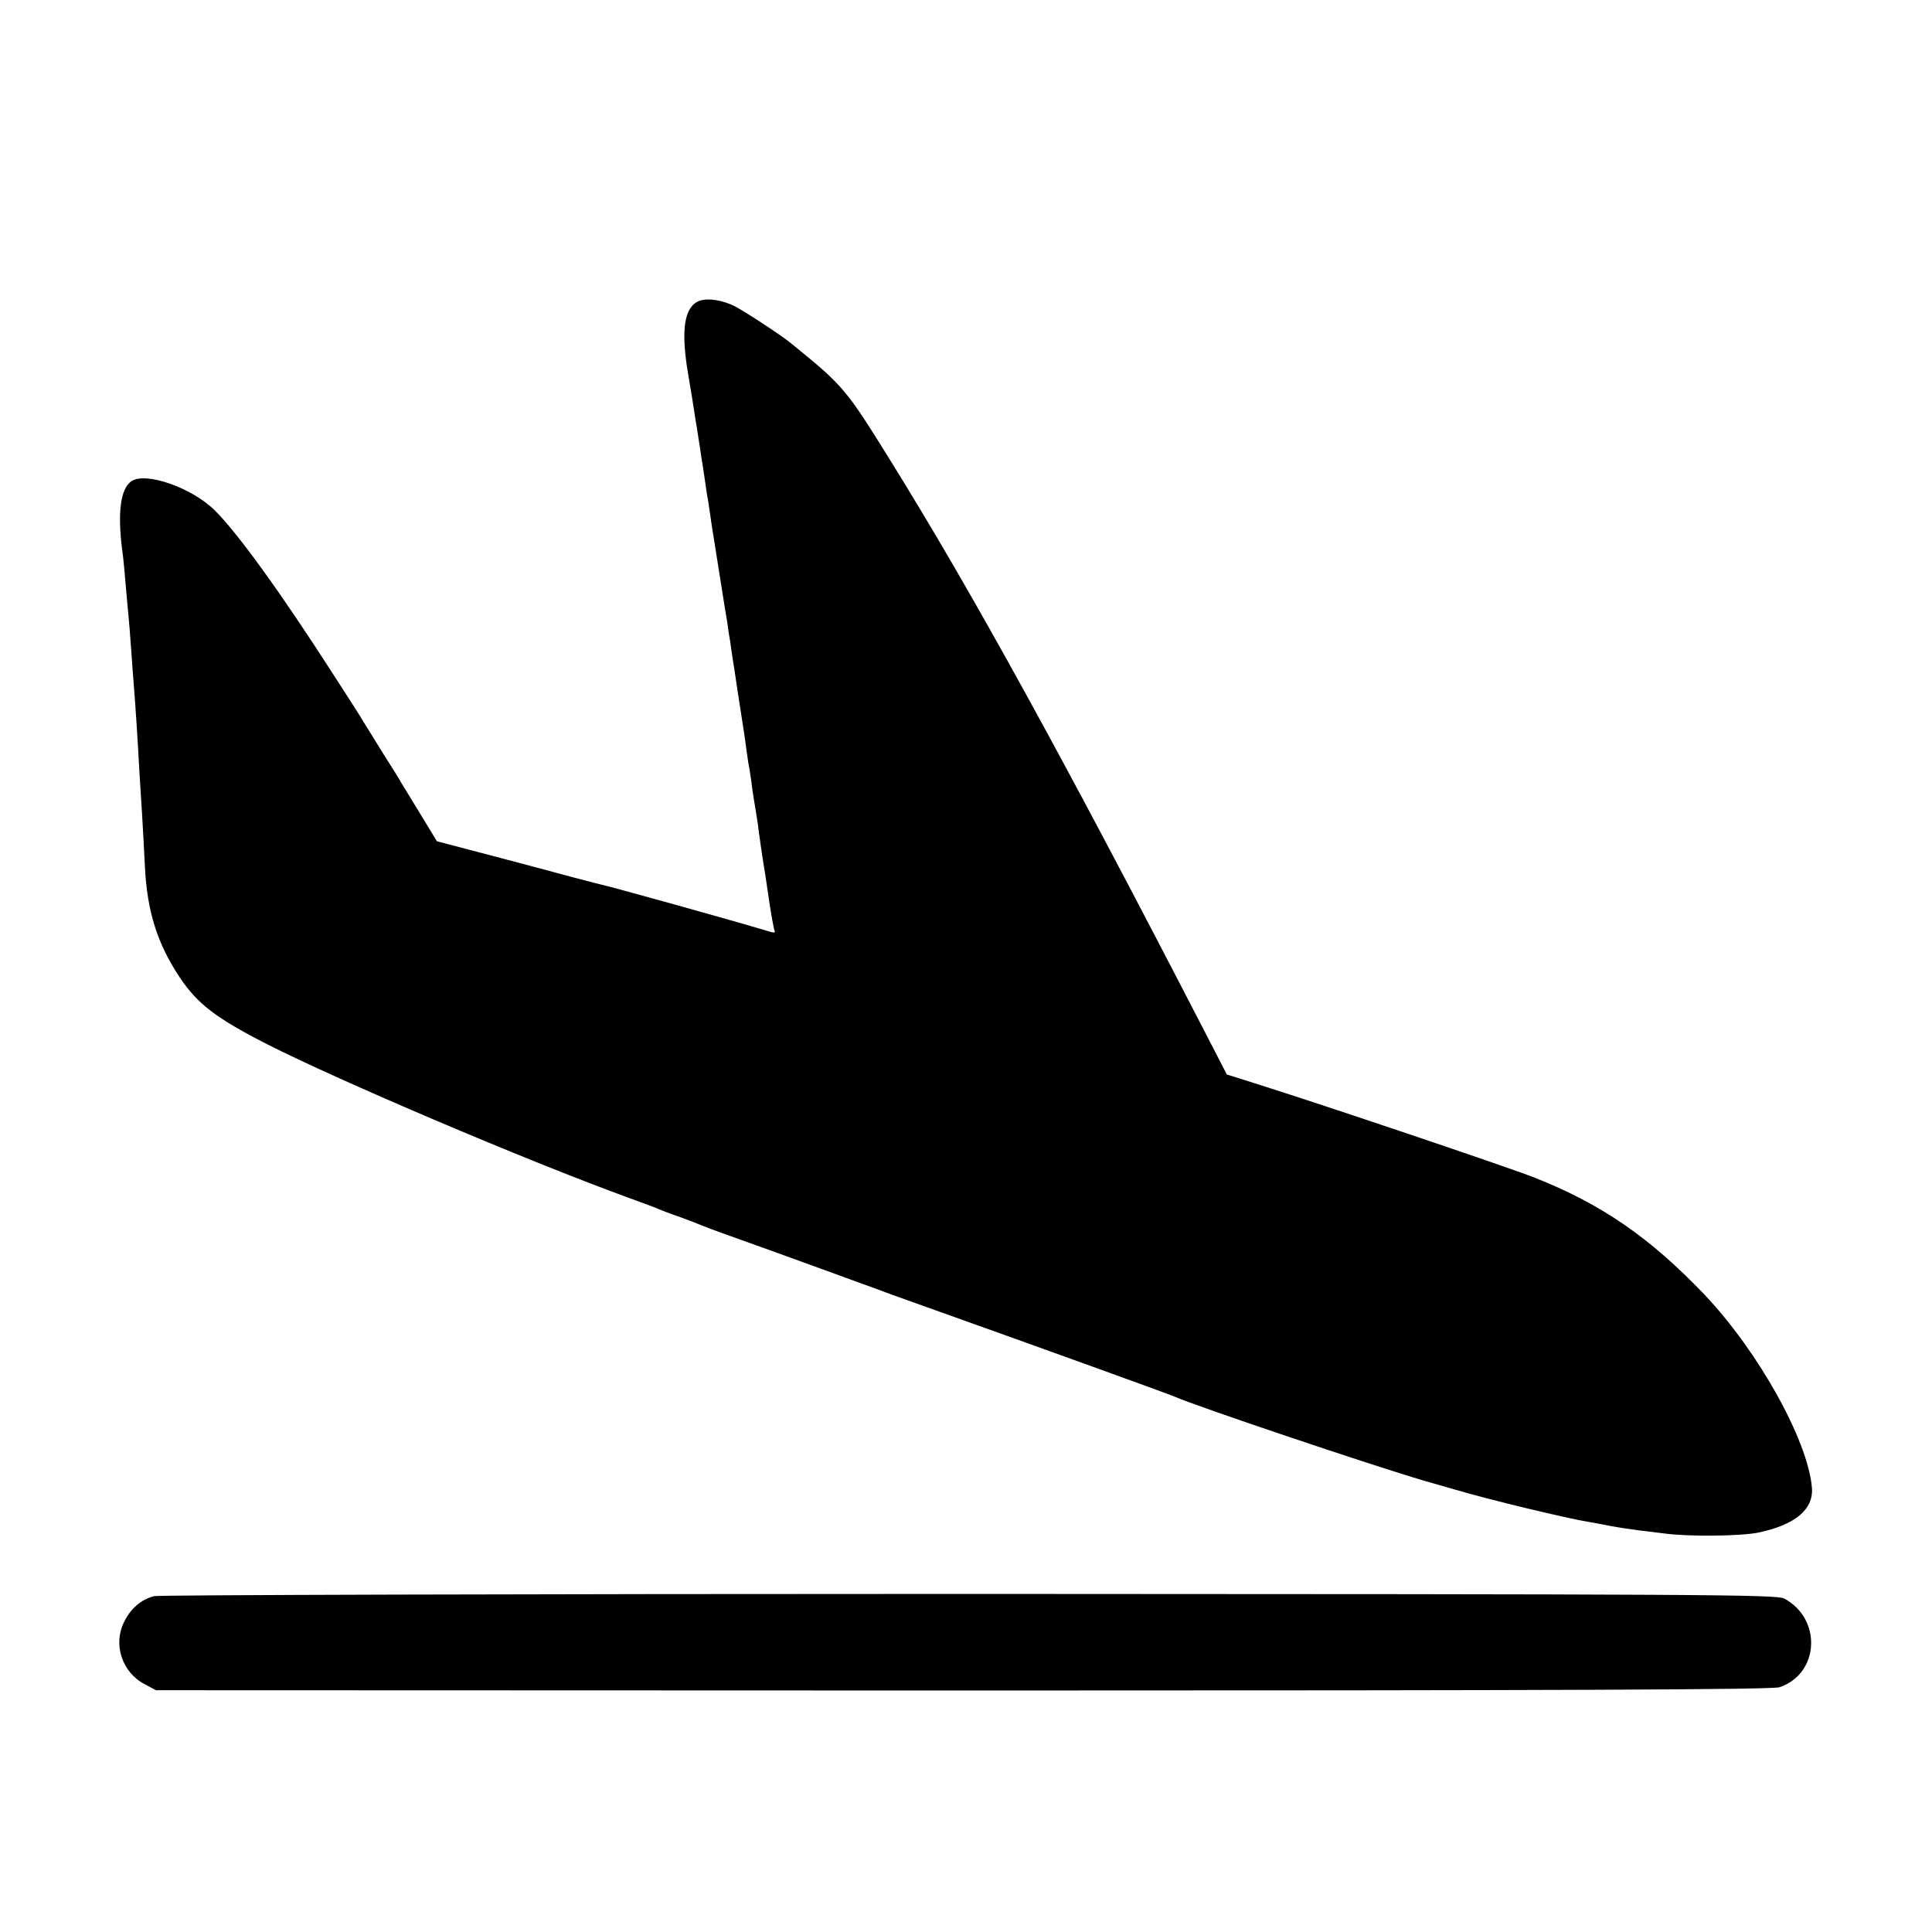
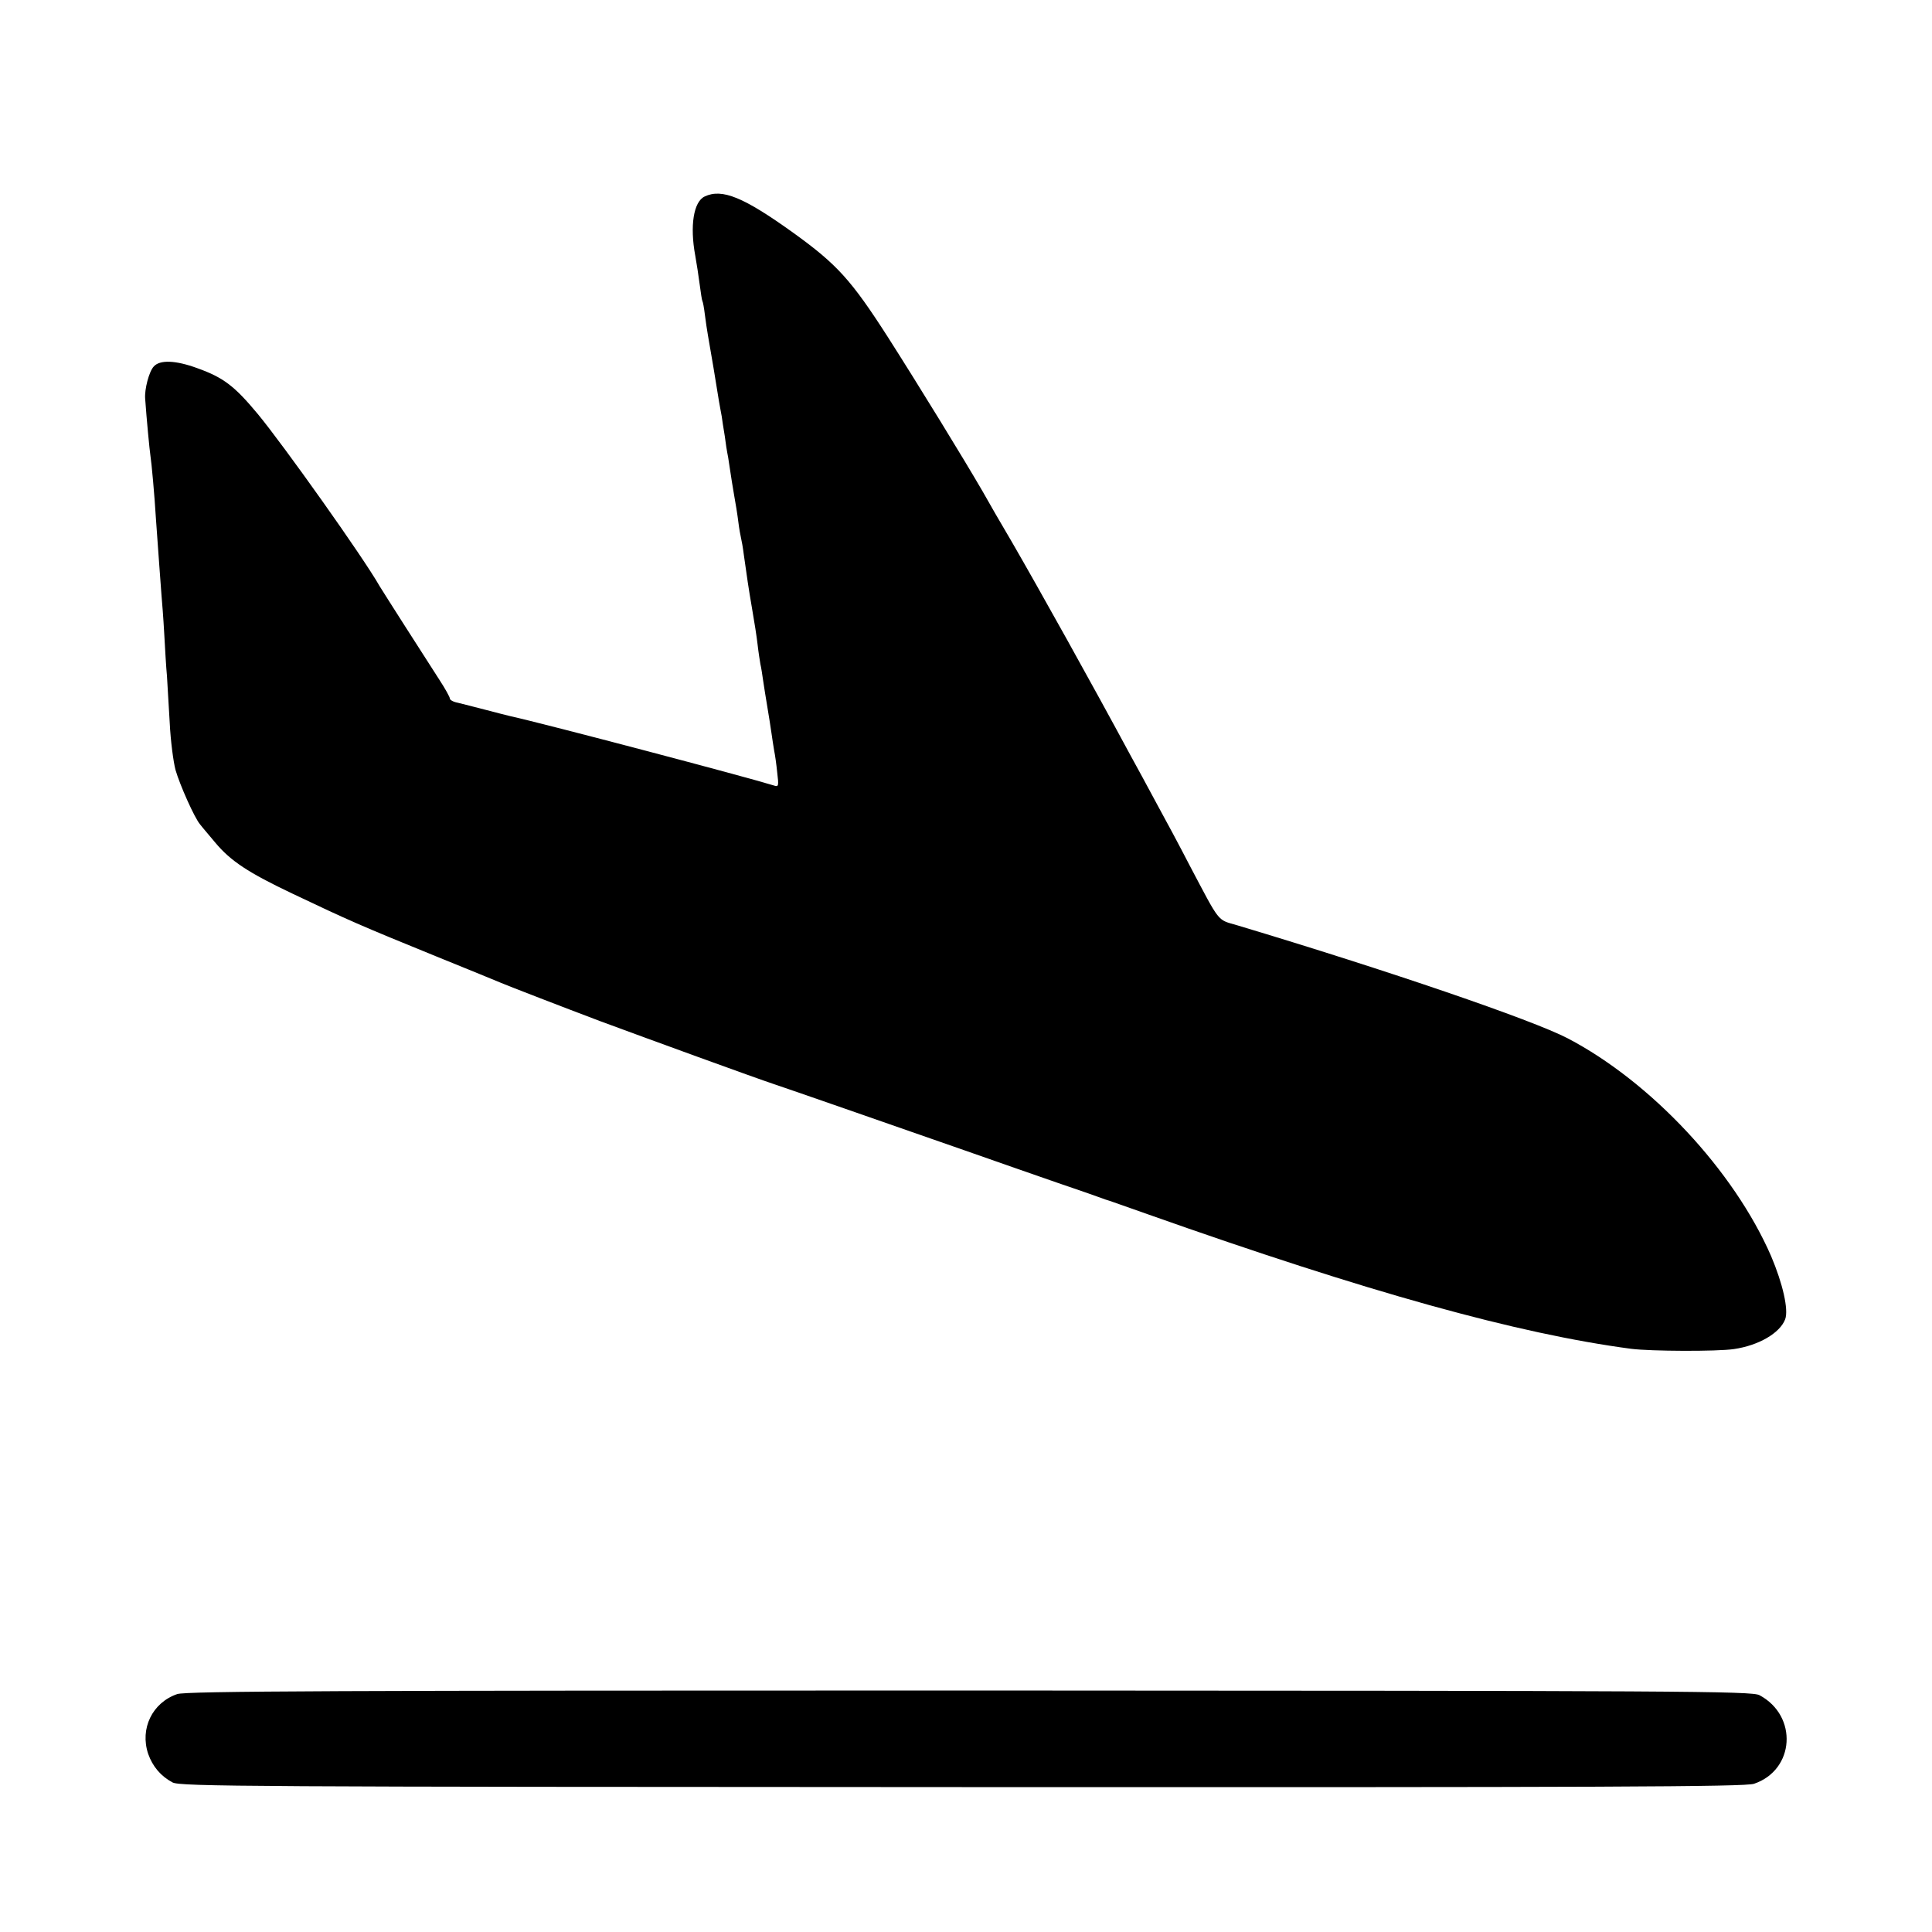
<svg xmlns="http://www.w3.org/2000/svg" version="1.0" width="700pt" height="700pt" viewBox="0 0 700 700" preserveAspectRatio="xMidYMid meet">
  <g transform="translate(0,700) scale(0.1,-0.1)" fill="#000000" stroke="none">
-     <path d="M2534 5910 c-56 -22 -68 -107 -40 -270 8 -47 18 -107 22 -135 4 -27 8 -52 9 -55 0 -3 5 -32 10 -65 5 -33 9 -62 10 -65 0 -3 5 -30 9 -60 4 -30 9 -62 11 -70 1 -8 8 -51 14 -95 7 -44 21 -132 31 -195 10 -63 21 -133 25 -155 3 -22 7 -51 10 -65 2 -14 8 -59 15 -100 6 -41 17 -115 25 -165 8 -49 17 -110 20 -135 3 -25 8 -56 11 -70 2 -14 7 -43 9 -64 3 -22 8 -53 11 -70 3 -17 7 -42 9 -56 4 -35 17 -122 20 -142 2 -9 11 -68 20 -130 9 -62 19 -117 22 -122 3 -4 -3 -6 -13 -3 -146 44 -582 165 -616 172 -10 2 -147 38 -306 81 l-289 76 -59 97 c-32 52 -63 104 -69 113 -5 10 -37 61 -70 113 -33 53 -64 104 -70 113 -5 10 -55 87 -109 171 -189 294 -345 510 -428 592 -83 82 -249 140 -301 106 -40 -26 -52 -112 -34 -252 4 -27 9 -81 12 -120 3 -38 8 -88 10 -110 2 -22 7 -78 10 -125 3 -47 8 -107 10 -135 2 -27 7 -90 10 -140 3 -49 8 -126 10 -170 7 -105 13 -204 20 -345 8 -162 45 -279 126 -401 65 -97 132 -148 316 -242 262 -133 936 -420 1303 -554 52 -19 104 -38 115 -43 11 -5 47 -19 80 -30 33 -12 69 -26 80 -31 11 -5 121 -45 245 -89 124 -45 249 -90 278 -101 28 -10 76 -28 105 -38 28 -11 111 -41 182 -66 440 -157 880 -316 900 -325 82 -36 708 -247 905 -305 25 -7 77 -22 115 -33 118 -35 404 -104 480 -116 11 -2 47 -8 80 -15 33 -6 80 -13 105 -16 25 -3 65 -8 90 -11 86 -12 275 -10 340 3 134 28 201 84 195 162 -14 171 -193 493 -389 700 -198 207 -372 328 -618 425 -100 39 -760 262 -1018 343 l-95 30 -95 184 c-498 964 -828 1564 -1123 2039 -162 261 -170 271 -357 423 -37 31 -163 113 -205 136 -46 24 -101 32 -131 21z" />
-     <path d="M559 1217 c-48 -12 -87 -46 -110 -95 -40 -81 -6 -182 75 -224 l41 -22 2925 -1 c2203 0 2932 3 2958 12 144 49 154 247 17 321 -27 15 -285 16 -2952 17 -1608 0 -2937 -4 -2954 -8z" />
+     <path d="M2553 6288 c-40 -19 -54 -106 -34 -214 5 -27 12 -74 16 -104 4 -30 8 -58 10 -61 2 -3 6 -25 9 -50 3 -24 8 -57 11 -74 11 -62 30 -175 40 -239 4 -21 8 -46 10 -55 1 -9 6 -41 11 -71 4 -30 8 -57 9 -60 1 -3 5 -27 9 -55 4 -27 11 -72 16 -100 5 -27 12 -70 15 -95 3 -25 8 -52 10 -60 2 -8 7 -35 10 -60 12 -84 16 -115 30 -196 8 -45 17 -103 20 -130 3 -27 8 -58 10 -70 3 -12 7 -39 10 -60 3 -21 10 -64 15 -94 5 -30 12 -73 15 -95 3 -23 8 -52 10 -65 3 -14 8 -49 11 -79 6 -49 5 -53 -12 -47 -96 30 -831 224 -954 251 -8 2 -49 12 -90 23 -41 11 -87 22 -102 26 -16 3 -28 10 -28 15 0 5 -17 36 -38 68 -55 85 -205 320 -217 340 -59 104 -349 512 -441 623 -84 101 -124 132 -219 166 -79 29 -136 31 -158 6 -17 -18 -34 -83 -31 -117 5 -72 16 -187 19 -206 4 -24 15 -145 20 -229 8 -110 17 -238 20 -275 2 -22 7 -85 10 -140 3 -55 7 -125 10 -155 2 -30 6 -107 10 -170 3 -63 13 -140 21 -170 16 -55 69 -174 89 -197 5 -7 30 -36 55 -66 56 -67 120 -109 280 -185 204 -97 245 -115 520 -227 118 -48 224 -91 235 -96 31 -13 217 -85 360 -139 162 -60 565 -207 635 -230 31 -10 413 -143 685 -238 110 -39 261 -91 335 -117 74 -25 142 -49 150 -52 8 -3 20 -7 25 -9 6 -1 75 -26 155 -54 797 -282 1336 -432 1750 -487 71 -9 311 -10 372 -1 90 13 167 58 186 108 13 35 -9 130 -51 229 -135 310 -435 631 -737 789 -129 67 -649 245 -1199 410 -72 21 -59 5 -171 217 -34 66 -88 167 -120 225 -31 58 -74 137 -95 175 -139 258 -328 597 -428 770 -39 66 -87 149 -107 185 -69 119 -231 383 -342 557 -134 209 -185 265 -343 379 -181 130 -259 162 -322 132z" />
+     <path d="M642 862 c-90 -31 -136 -125 -105 -217 16 -45 45 -80 88 -103 27 -15 278 -16 2860 -17 2341 -1 2837 1 2870 12 148 50 160 246 20 321 -27 15 -278 16 -2863 17 -2272 0 -2840 -2 -2870 -13z" />
  </g>
</svg>
